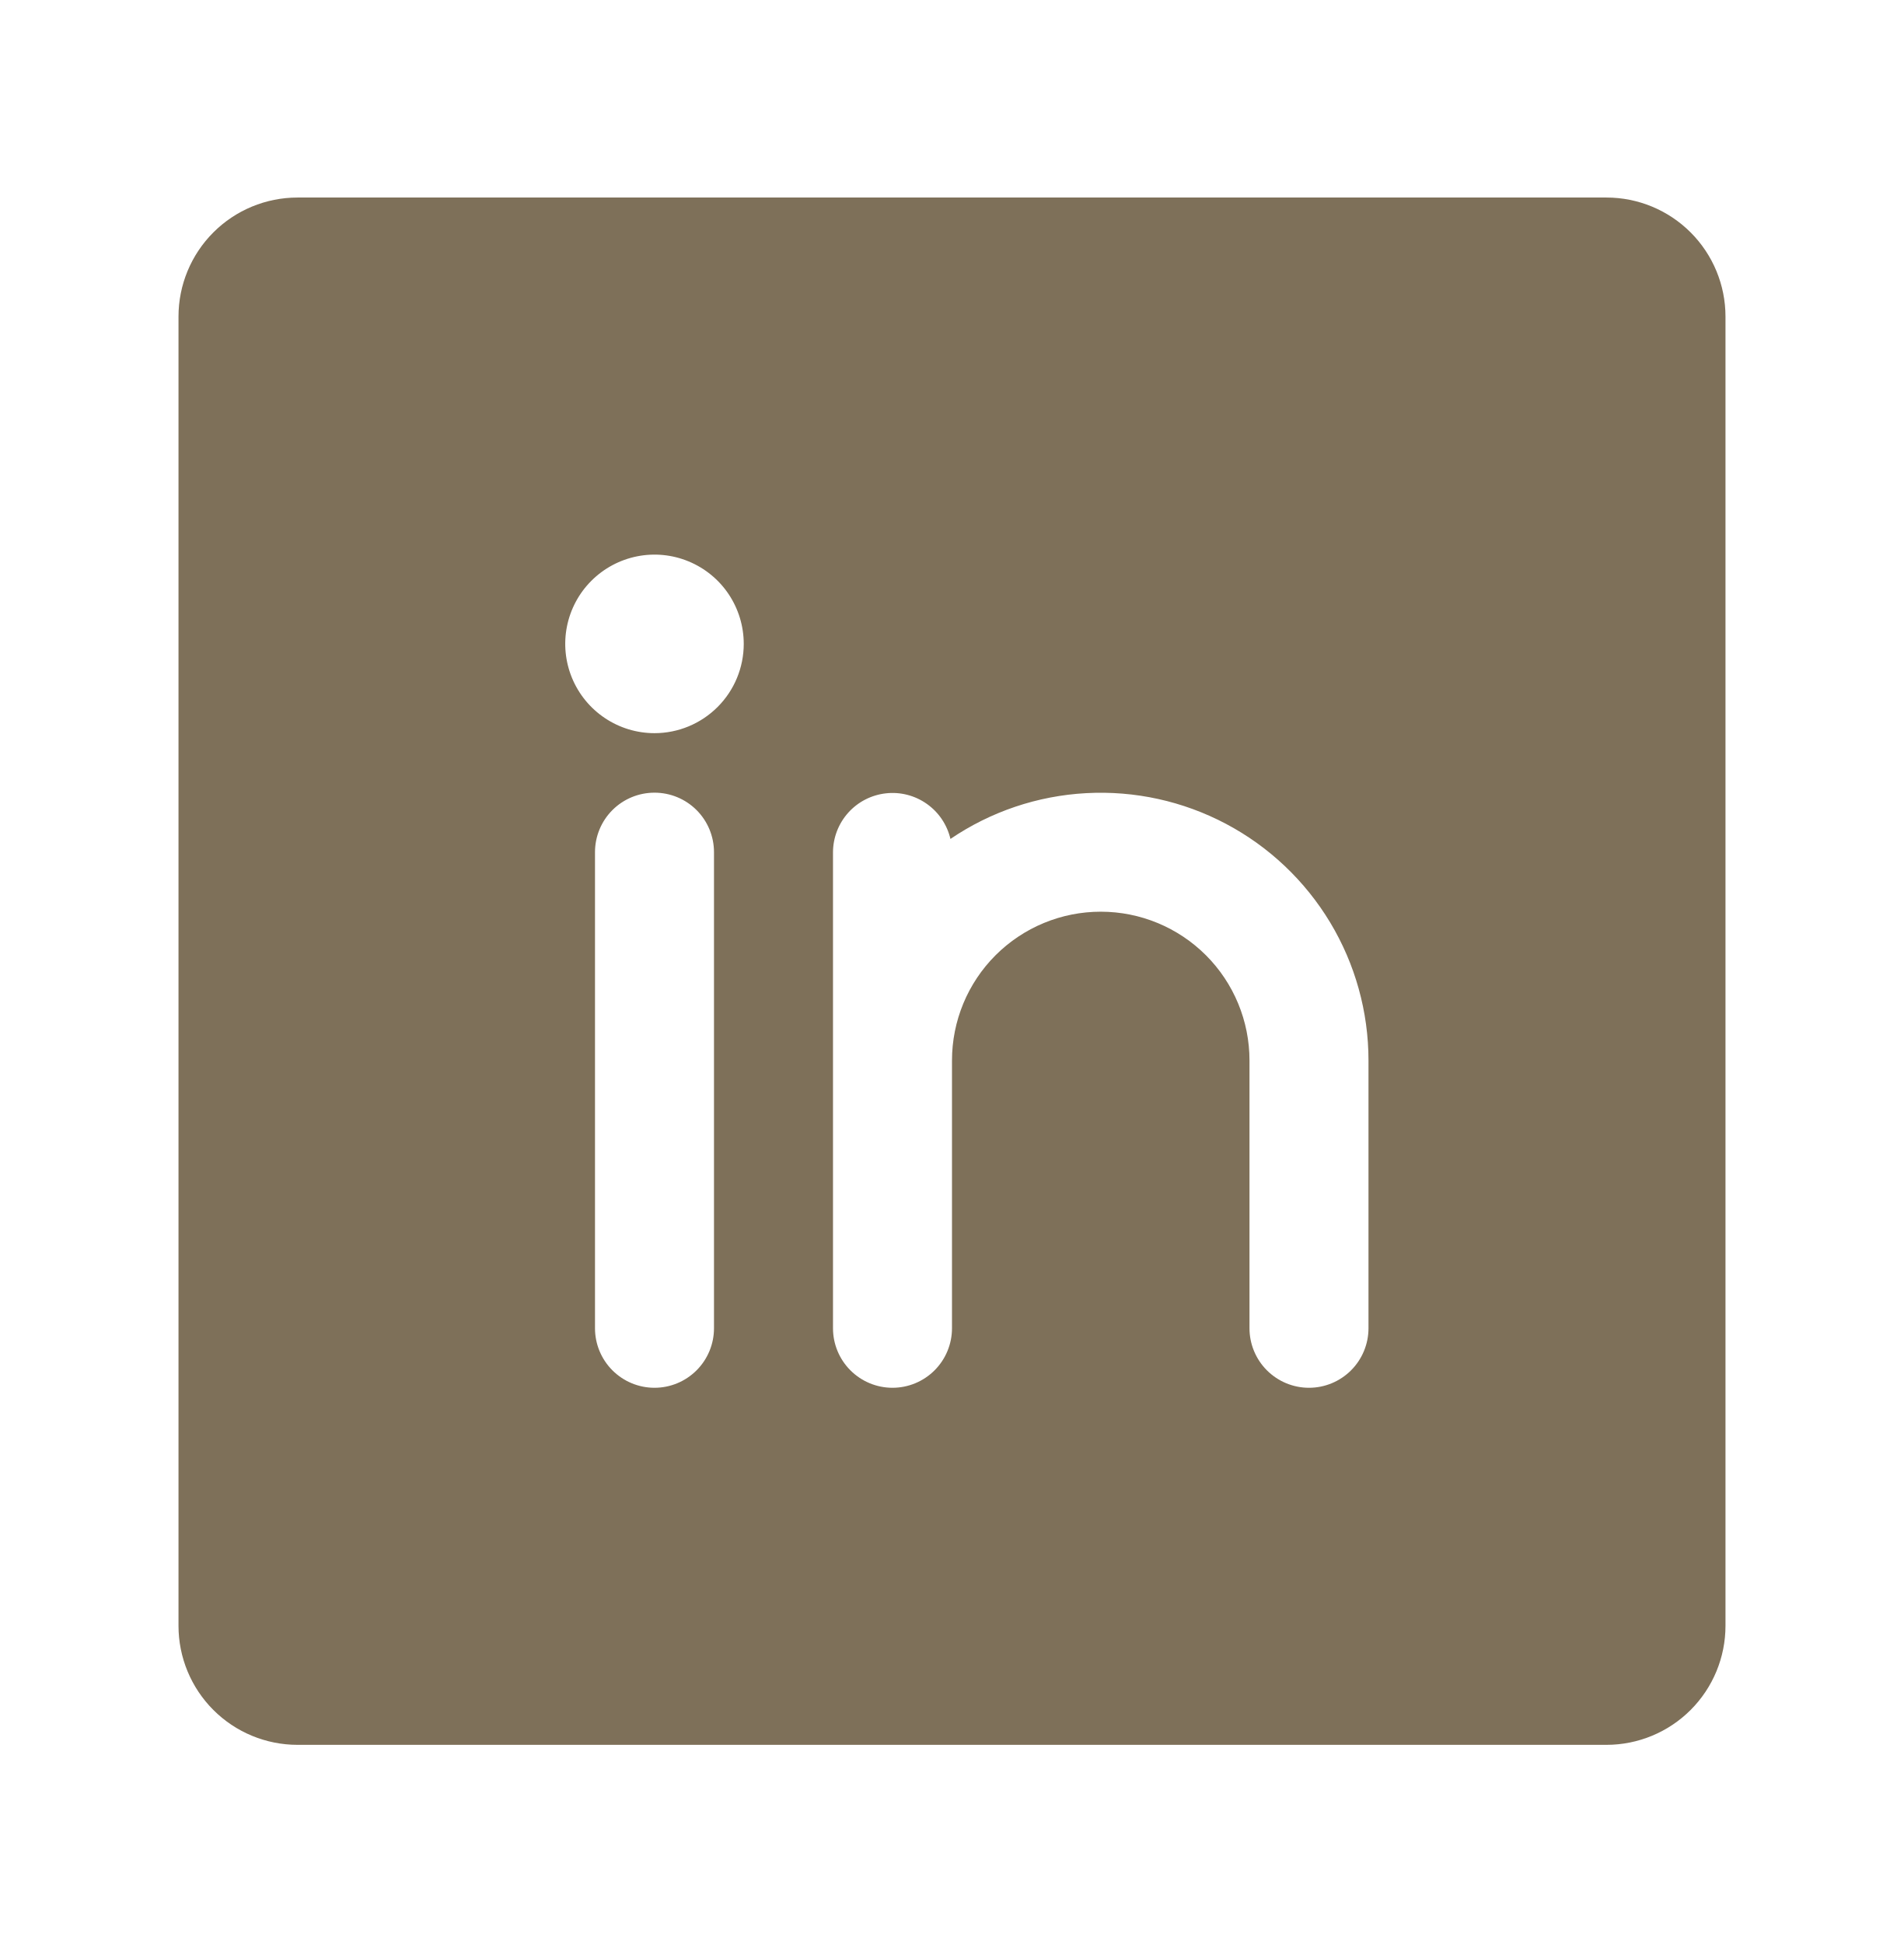
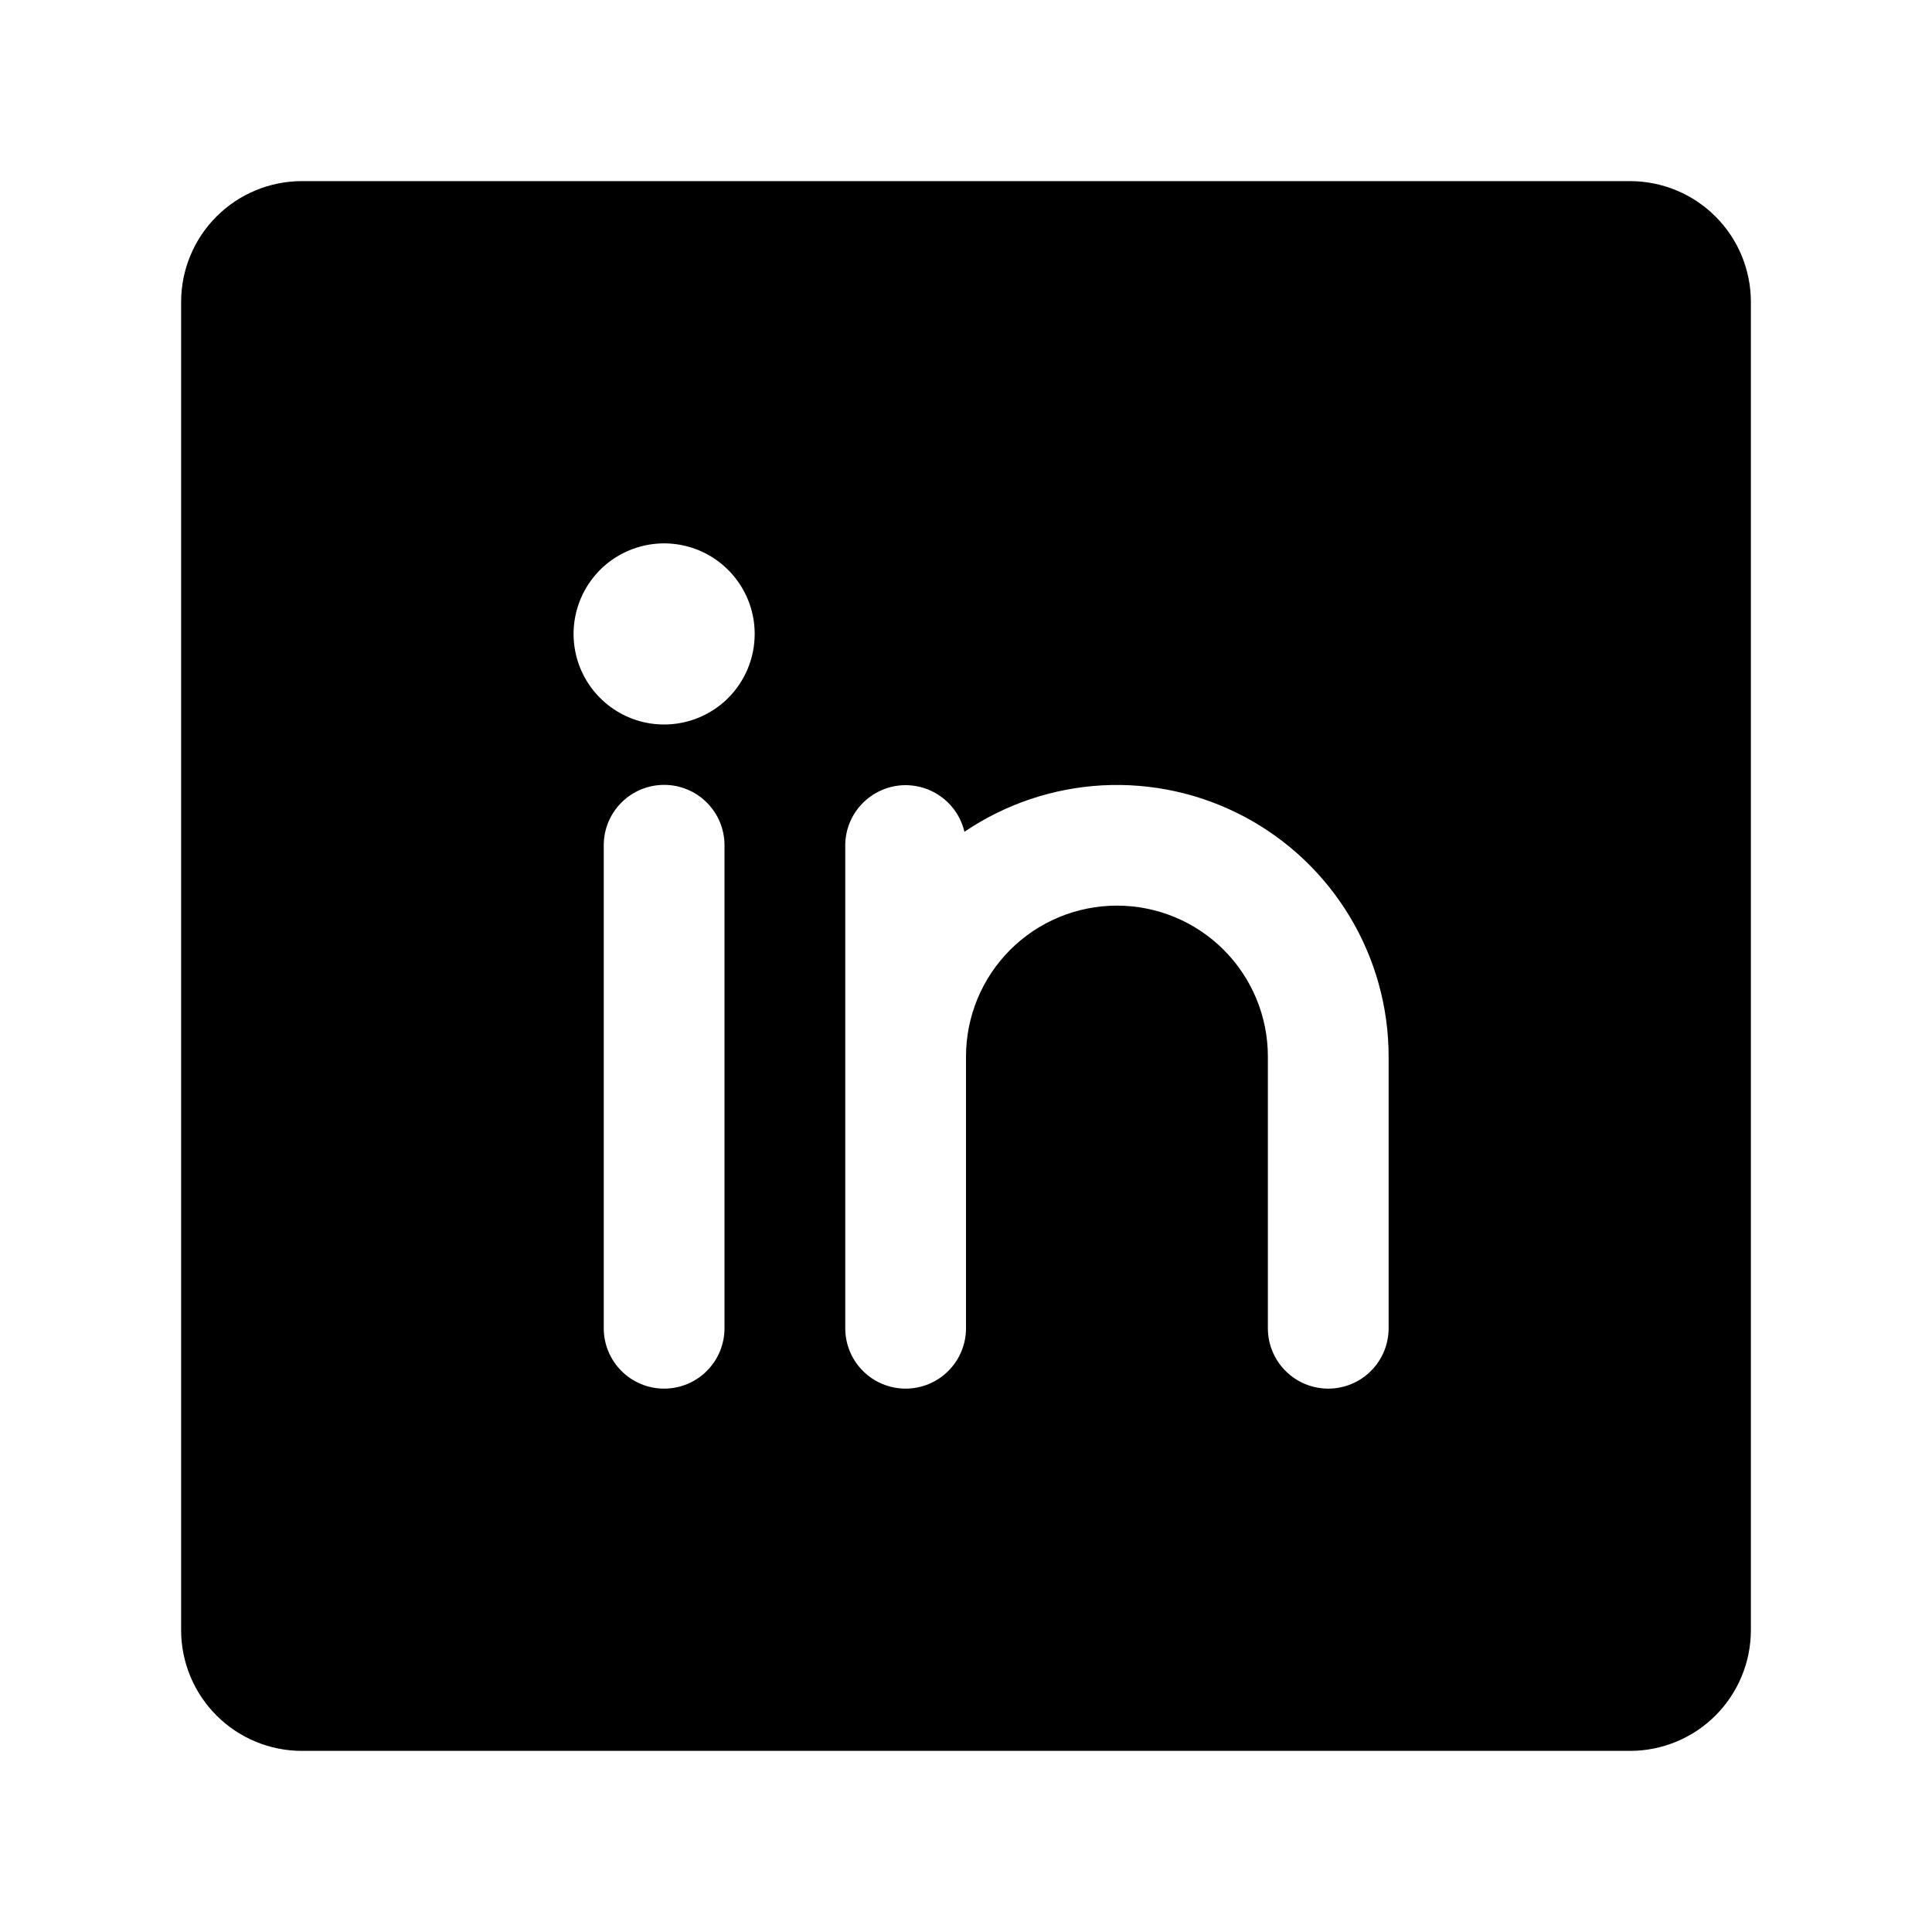
- <svg xmlns="http://www.w3.org/2000/svg" width="48" height="49" viewBox="0 0 48 49" fill="none">
-   <path d="M40.5 4.979H7.5C6.704 4.979 5.941 5.296 5.379 5.858C4.816 6.421 4.5 7.184 4.5 7.979V40.98C4.5 41.775 4.816 42.538 5.379 43.101C5.941 43.663 6.704 43.98 7.5 43.98H40.5C41.296 43.98 42.059 43.663 42.621 43.101C43.184 42.538 43.5 41.775 43.5 40.98V7.979C43.5 7.184 43.184 6.421 42.621 5.858C42.059 5.296 41.296 4.979 40.5 4.979ZM18 33.48C18 33.877 17.842 34.259 17.561 34.54C17.279 34.822 16.898 34.98 16.5 34.98C16.102 34.98 15.721 34.822 15.439 34.54C15.158 34.259 15 33.877 15 33.48V21.48C15 21.082 15.158 20.7 15.439 20.419C15.721 20.137 16.102 19.98 16.5 19.98C16.898 19.98 17.279 20.137 17.561 20.419C17.842 20.7 18 21.082 18 21.48V33.48ZM16.5 18.48C16.055 18.48 15.62 18.348 15.25 18.1C14.88 17.853 14.592 17.502 14.421 17.09C14.251 16.679 14.206 16.227 14.293 15.79C14.38 15.354 14.594 14.953 14.909 14.639C15.224 14.324 15.625 14.11 16.061 14.023C16.497 13.936 16.95 13.98 17.361 14.151C17.772 14.321 18.124 14.609 18.371 14.979C18.618 15.35 18.75 15.784 18.75 16.23C18.75 16.826 18.513 17.398 18.091 17.82C17.669 18.242 17.097 18.48 16.5 18.48ZM34.5 33.48C34.5 33.877 34.342 34.259 34.061 34.54C33.779 34.822 33.398 34.98 33 34.98C32.602 34.98 32.221 34.822 31.939 34.54C31.658 34.259 31.5 33.877 31.5 33.48V26.73C31.5 25.735 31.105 24.781 30.402 24.078C29.698 23.375 28.745 22.98 27.75 22.98C26.755 22.98 25.802 23.375 25.098 24.078C24.395 24.781 24 25.735 24 26.73V33.48C24 33.877 23.842 34.259 23.561 34.54C23.279 34.822 22.898 34.98 22.5 34.98C22.102 34.98 21.721 34.822 21.439 34.54C21.158 34.259 21 33.877 21 33.48V21.48C21.002 21.112 21.139 20.758 21.384 20.485C21.63 20.211 21.967 20.038 22.332 19.997C22.697 19.955 23.065 20.05 23.365 20.262C23.665 20.473 23.877 20.788 23.961 21.146C24.975 20.457 26.158 20.058 27.383 19.992C28.607 19.925 29.826 20.193 30.91 20.767C31.994 21.341 32.9 22.2 33.533 23.25C34.165 24.3 34.5 25.503 34.5 26.73V33.48Z" fill="#7E7059" />
+ <svg xmlns="http://www.w3.org/2000/svg" viewBox="0 0 32 32" fill="none">
+   <g id="icon/linkedin-logo-fill">
+     <path id="Vector" d="M27 3H5C4.47 3 3.961 3.211 3.586 3.586C3.211 3.961 3 4.47 3 5V27C3 27.53 3.211 28.039 3.586 28.414C3.961 28.789 4.47 29 5 29H27C27.53 29 28.039 28.789 28.414 28.414C28.789 28.039 29 27.53 29 27V5C29 4.47 28.789 3.961 28.414 3.586C28.039 3.211 27.53 3 27 3ZM12 22C12 22.265 11.895 22.52 11.707 22.707C11.52 22.895 11.265 23 11 23C10.735 23 10.48 22.895 10.293 22.707C10.105 22.52 10 22.265 10 22V14C10 13.735 10.105 13.48 10.293 13.293C10.48 13.105 10.735 13 11 13C11.265 13 11.52 13.105 11.707 13.293C11.895 13.48 12 13.735 12 14V22ZM11 12C10.703 12 10.413 11.912 10.167 11.747C9.92 11.582 9.728 11.348 9.614 11.074C9.501 10.8 9.471 10.498 9.529 10.207C9.587 9.916 9.73 9.649 9.939 9.439C10.149 9.23 10.416 9.087 10.707 9.029C10.998 8.971 11.3 9.001 11.574 9.114C11.848 9.228 12.082 9.42 12.247 9.667C12.412 9.913 12.5 10.203 12.5 10.5C12.5 10.898 12.342 11.279 12.061 11.561C11.779 11.842 11.398 12 11 12ZM23 22C23 22.265 22.895 22.52 22.707 22.707C22.52 22.895 22.265 23 22 23C21.735 23 21.48 22.895 21.293 22.707C21.105 22.52 21 22.265 21 22V17.5C21 16.837 20.737 16.201 20.268 15.732C19.799 15.263 19.163 15 18.5 15C17.837 15 17.201 15.263 16.732 15.732C16.263 16.201 16 16.837 16 17.5V22C16 22.265 15.895 22.52 15.707 22.707C15.52 22.895 15.265 23 15 23C14.735 23 14.48 22.895 14.293 22.707C14.105 22.52 14 22.265 14 22V14C14.001 13.755 14.092 13.519 14.256 13.337C14.42 13.155 14.645 13.039 14.888 13.011C15.131 12.984 15.376 13.047 15.576 13.188C15.777 13.329 15.918 13.539 15.974 13.777C16.65 13.319 17.439 13.053 18.255 13.008C19.071 12.964 19.884 13.142 20.607 13.525C21.329 13.908 21.933 14.48 22.355 15.18C22.777 15.881 23 16.683 23 17.5V22Z" fill="currentColor" />
+   </g>
</svg>
